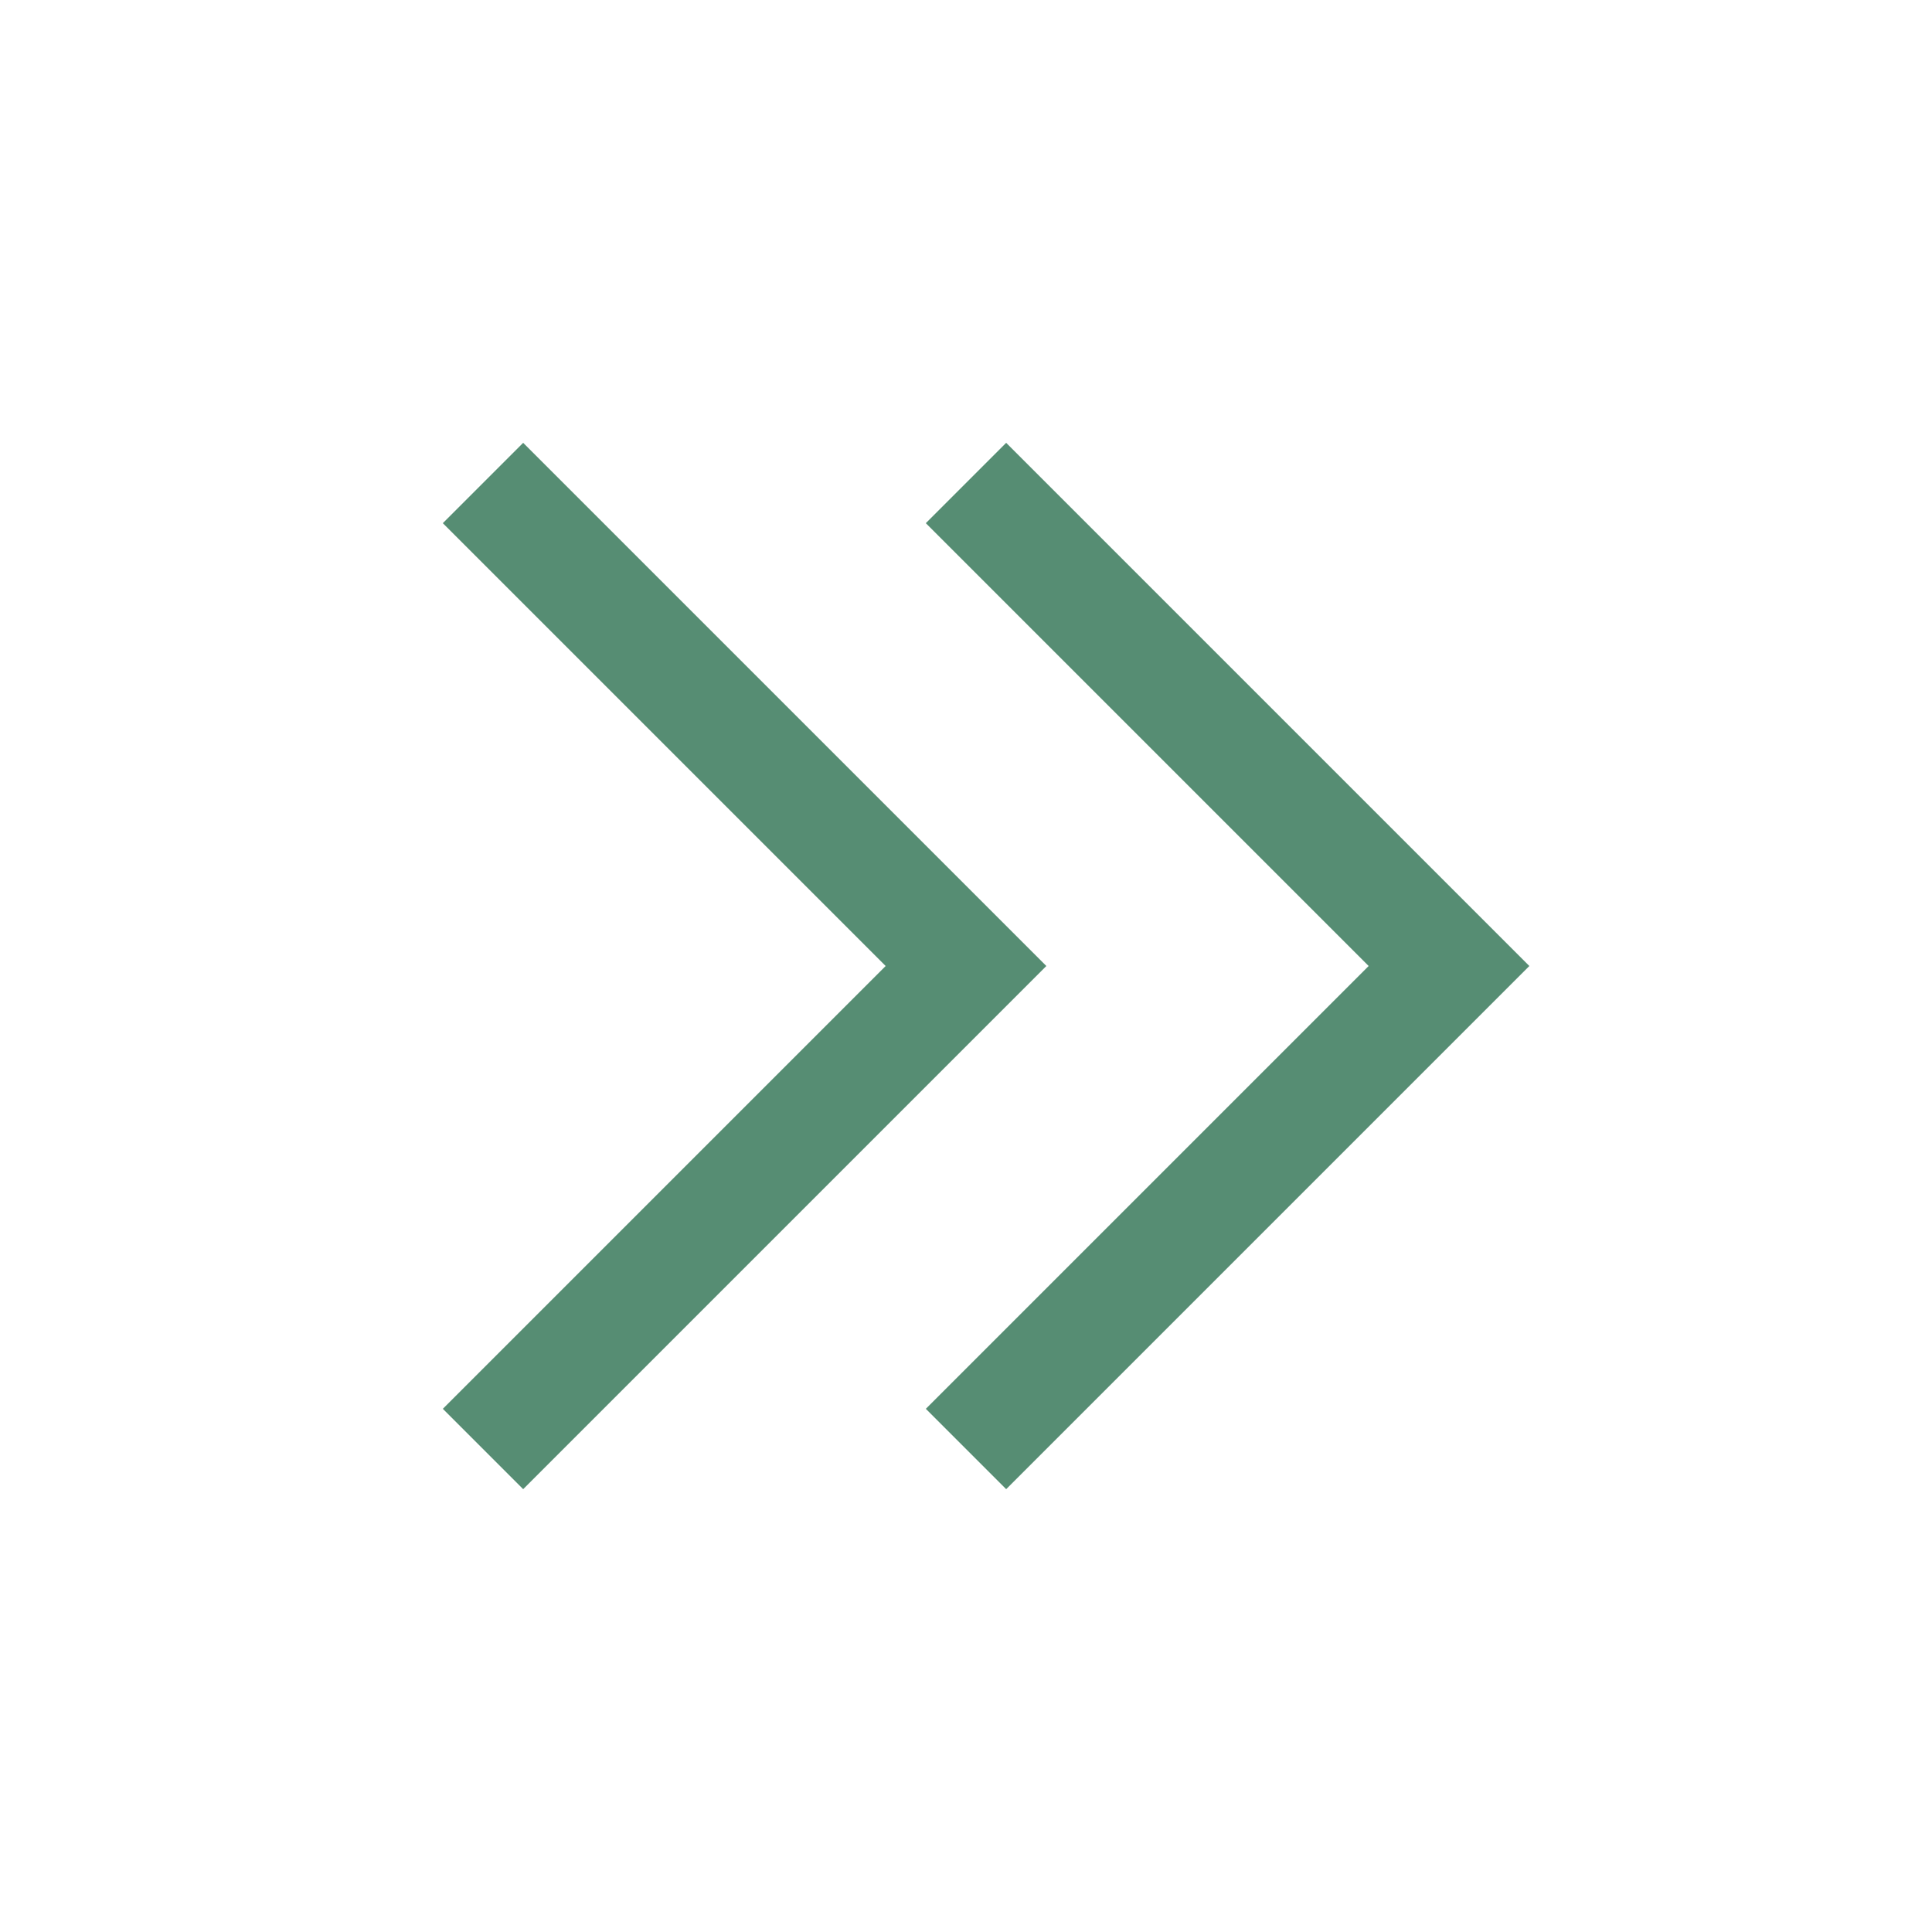
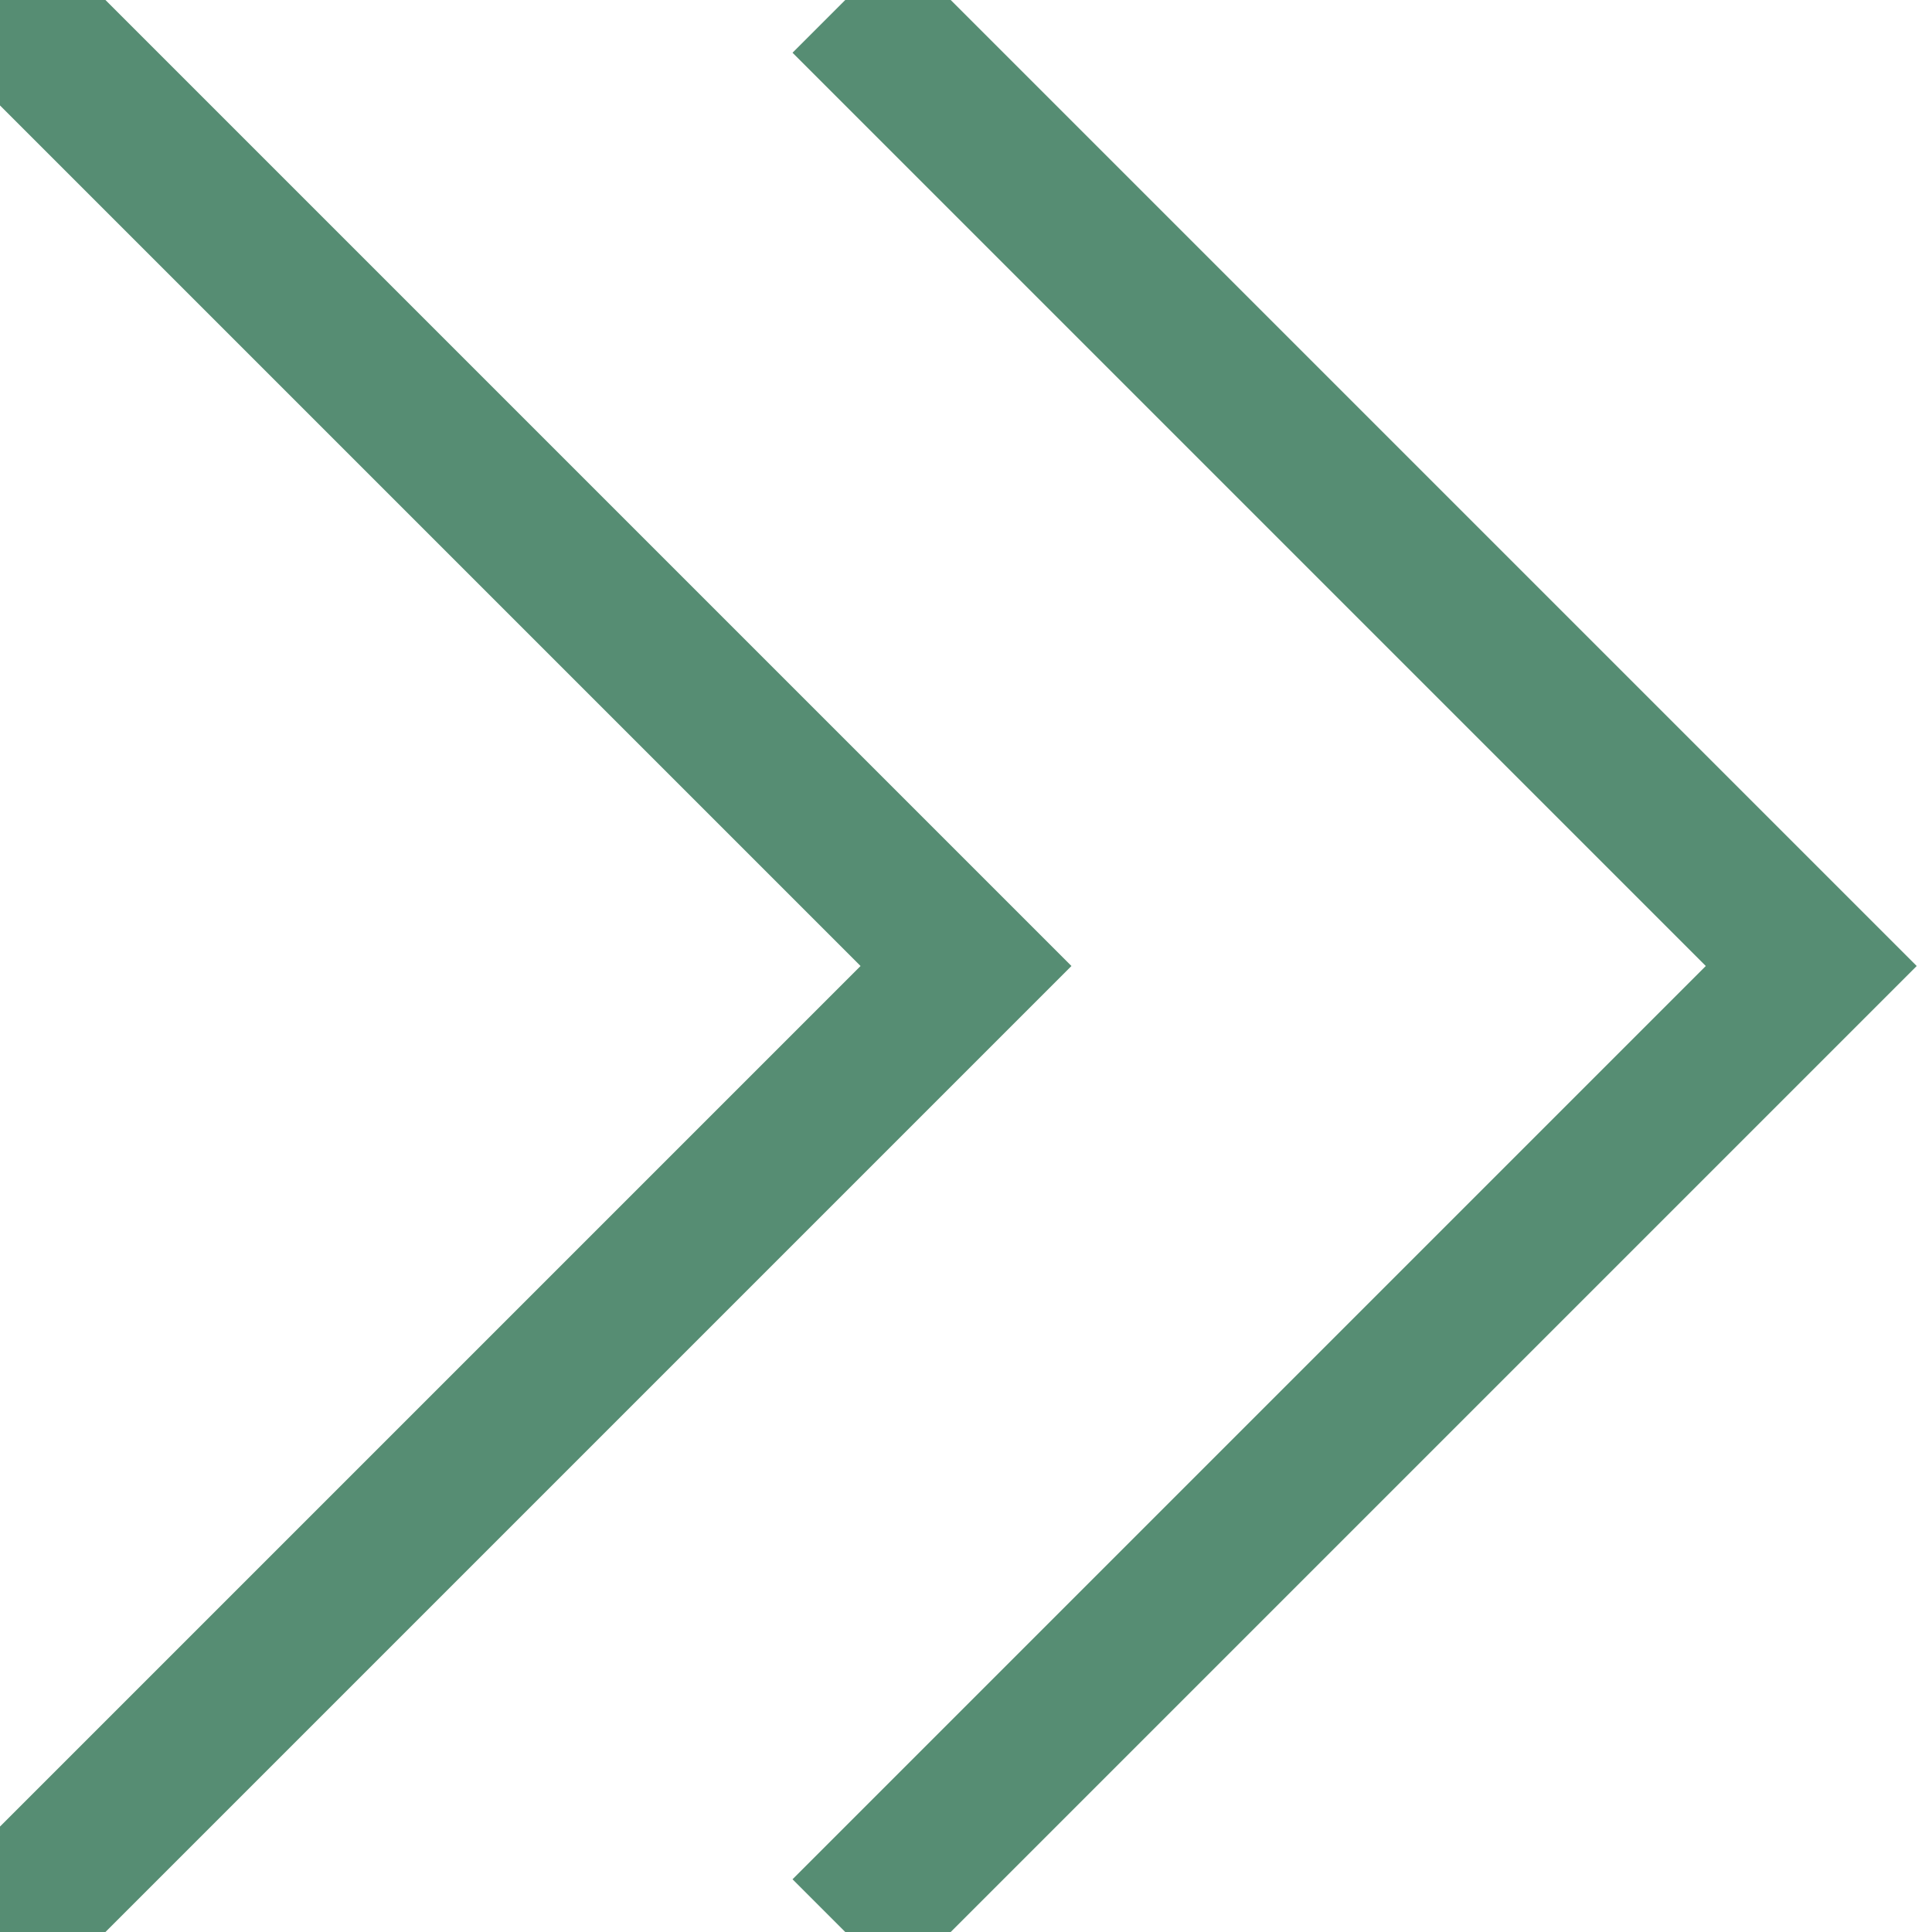
- <svg xmlns="http://www.w3.org/2000/svg" width="21" height="21" viewBox="0 0 21 21" fill="none">
-   <path d="M10.5 5.25L15.75 10.5L10.5 15.75" stroke="#568D73" stroke-width="1.235" />
-   <path d="M5.25 5.25L10.5 10.5L5.25 15.75" stroke="#568D73" stroke-width="1.235" />
+ <svg xmlns="http://www.w3.org/2000/svg" width="16" height="16" viewBox="0 0 16 16" fill="none">
+   <path d="M7 0L15 8L7 16" stroke="#568D73" stroke-width="1.235" />
+   <path d="M0 0L8 8L0 16" stroke="#568D73" stroke-width="1.235" />
</svg>
